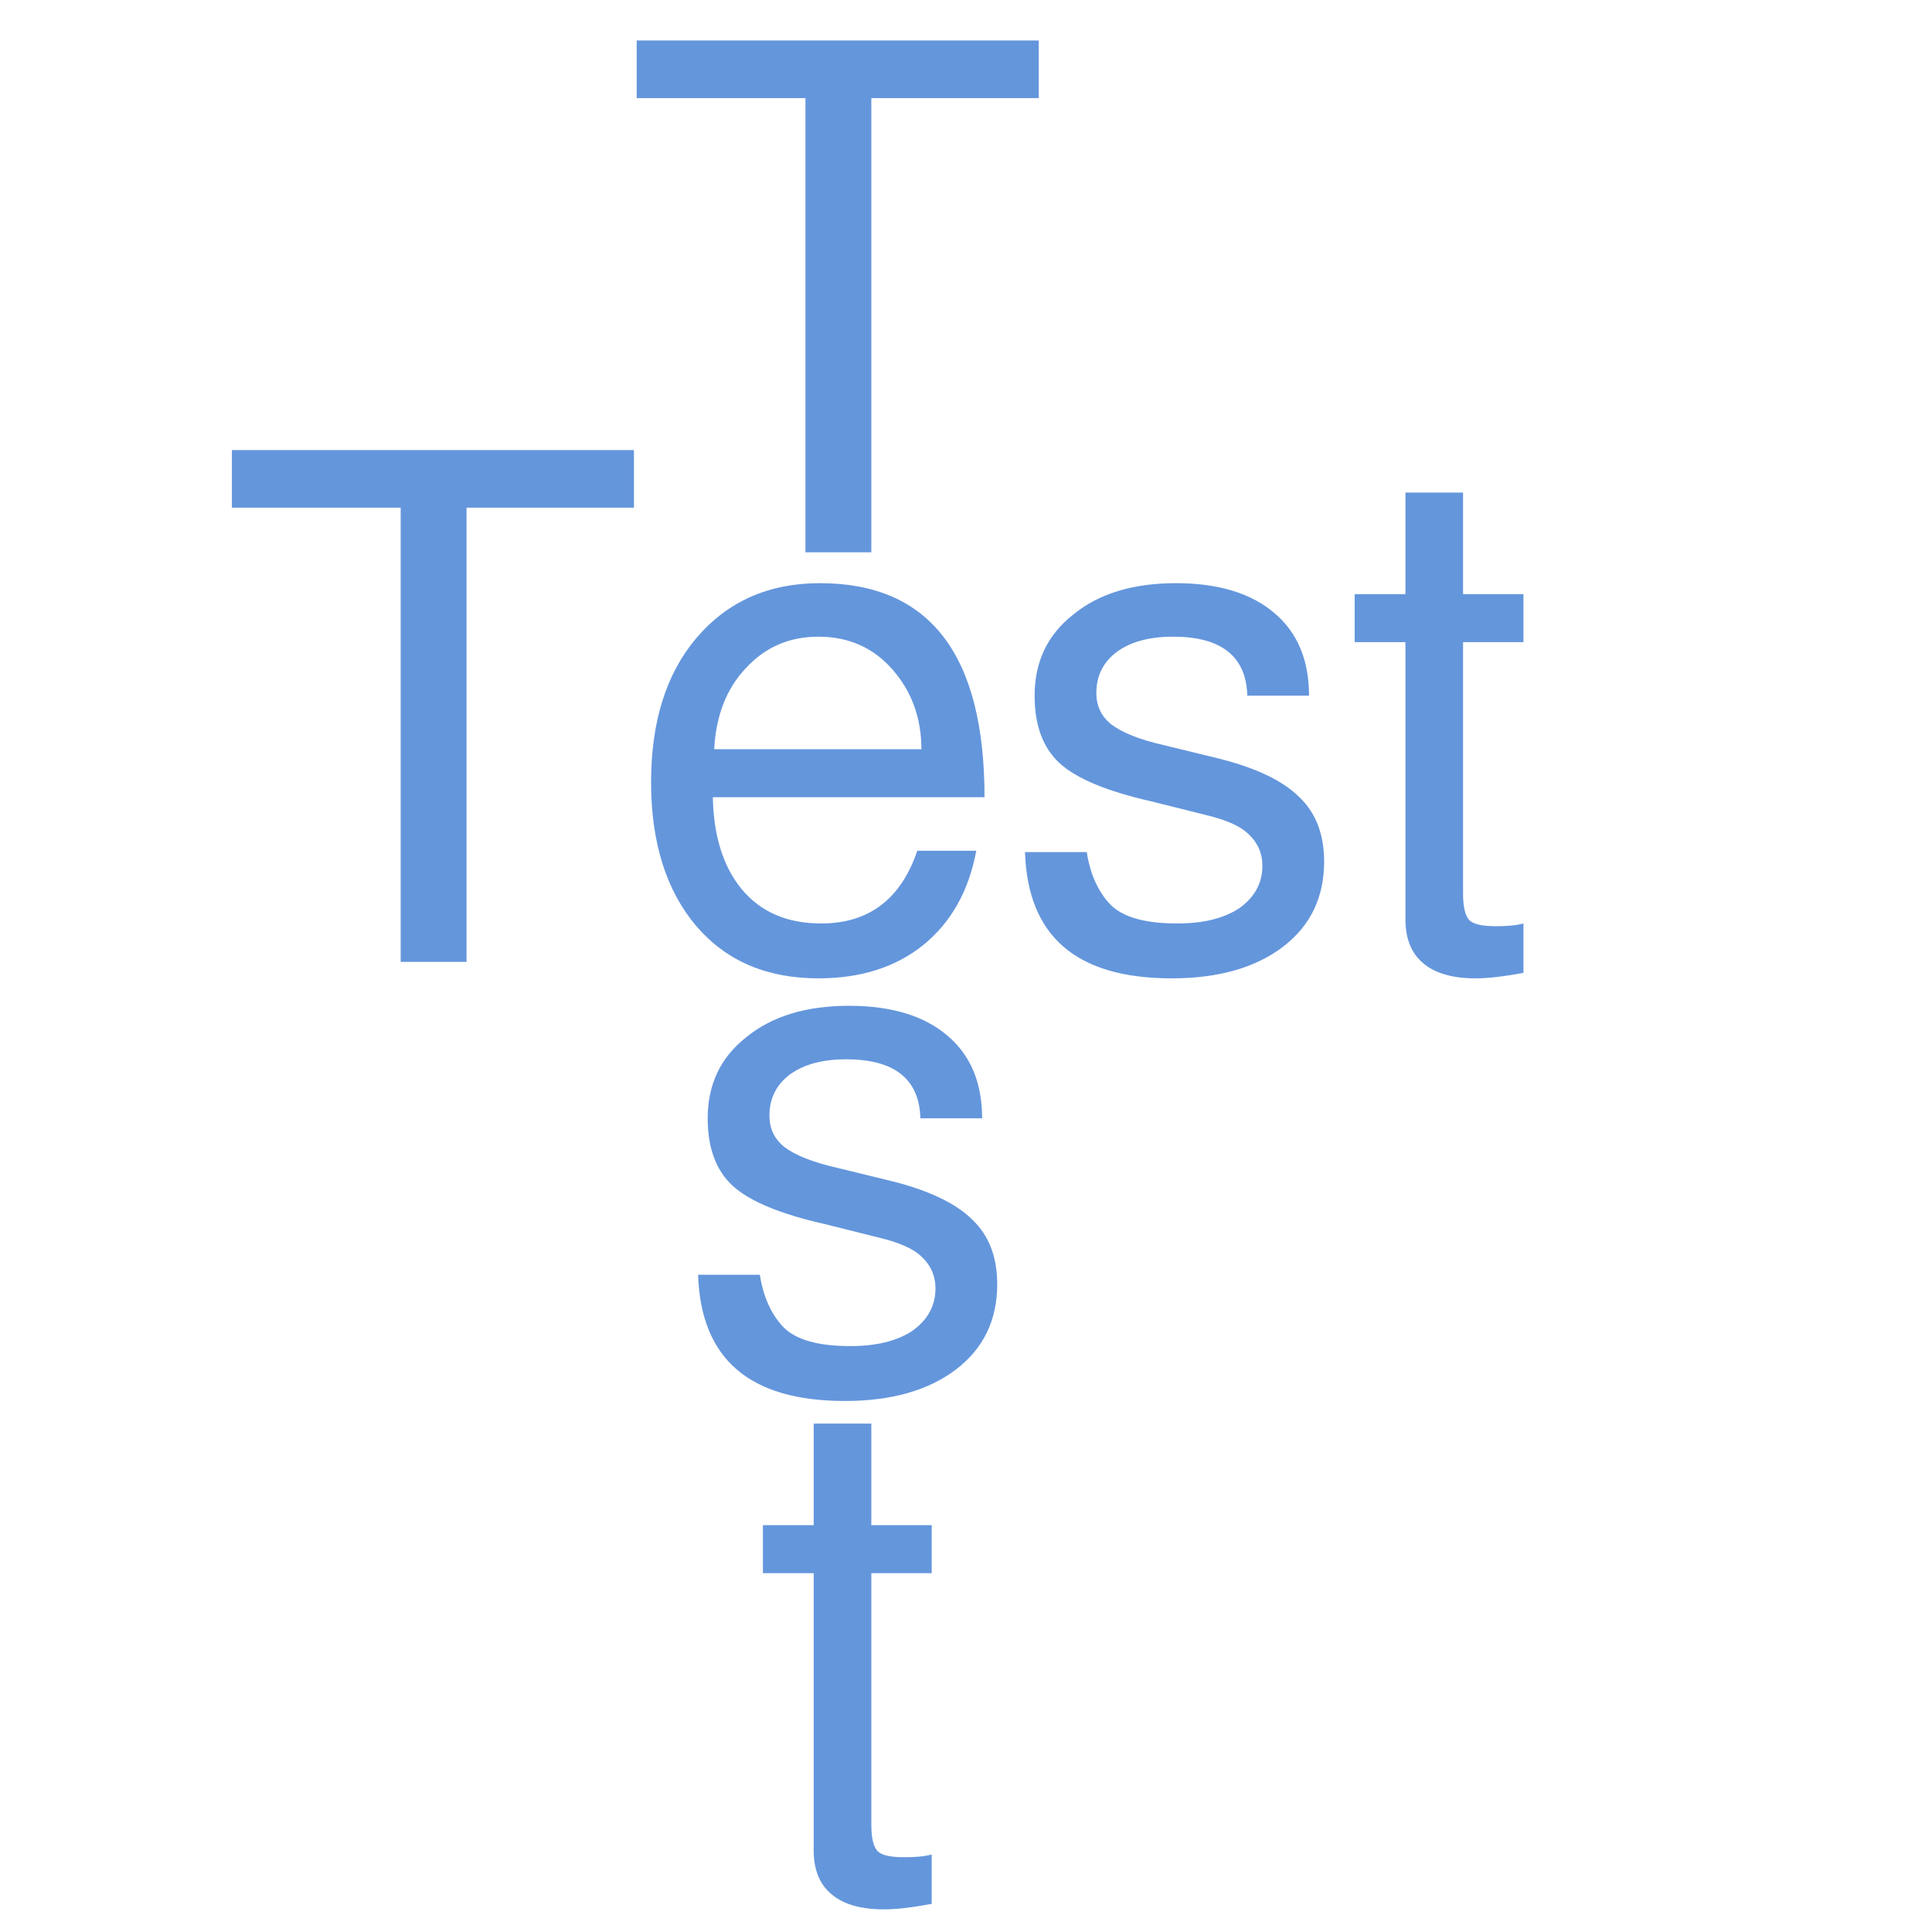
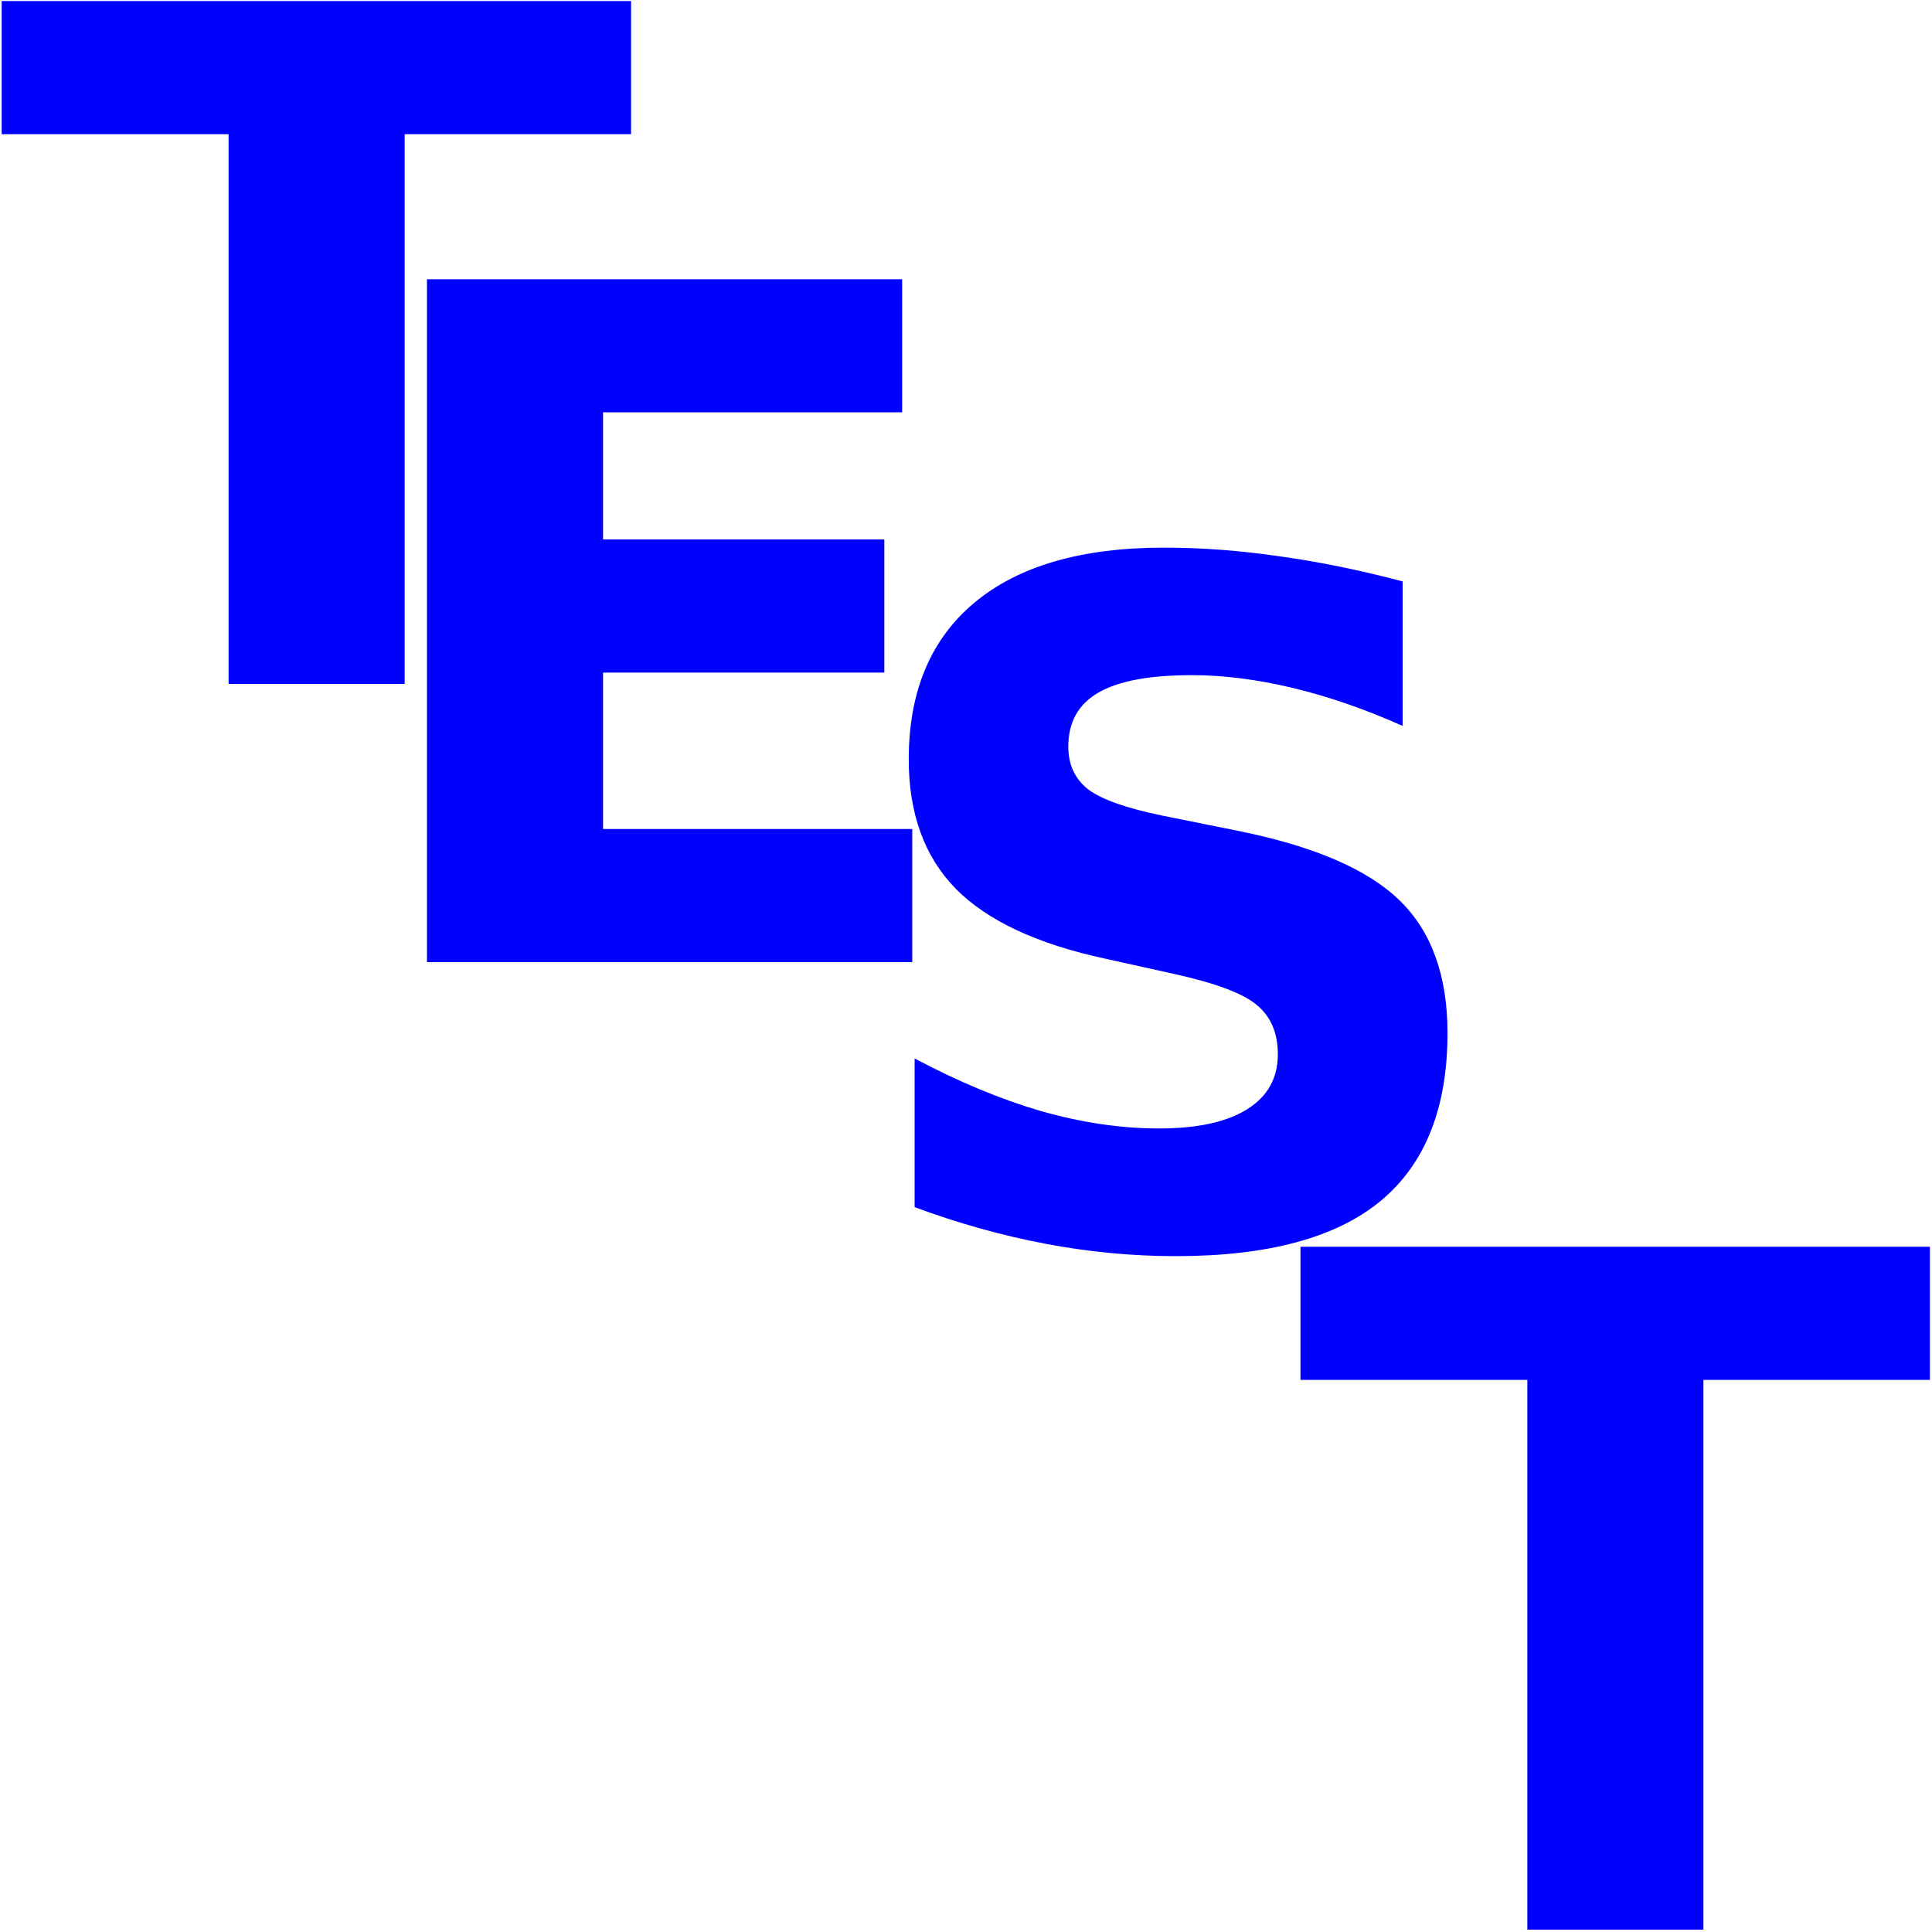
- <svg xmlns="http://www.w3.org/2000/svg" viewBox="0 0 22 22" width="22" height="22" version="1.1" id="svg18">
-   <text style="font-style:normal;font-variant:normal;font-weight:normal;font-stretch:normal;font-size:8.533px;line-height:0%;font-family:FreeSans;-inkscape-font-specification:'FreeSans, Normal';font-variant-ligatures:normal;font-variant-caps:normal;font-variant-numeric:normal;font-feature-settings:normal;text-align:start;letter-spacing:0px;word-spacing:0px;writing-mode:lr-tb;text-anchor:start;fill:#6496dc;fill-opacity:1;stroke:none;stroke-width:0.616" x="2.408" y="10.951" id="text8">
-     <tspan y="10.951" x="2.408" id="tspan6" style="font-style:normal;font-variant:normal;font-weight:normal;font-stretch:normal;font-size:8px;font-family:FreeSans;-inkscape-font-specification:'FreeSans, Normal';font-variant-ligatures:normal;font-variant-caps:normal;font-variant-numeric:normal;font-feature-settings:normal;text-align:start;writing-mode:lr-tb;text-anchor:start;stroke-width:0.616">Test</tspan>
-   </text>
-   <text style="font-style:normal;font-variant:normal;font-weight:normal;font-stretch:normal;font-size:8.533px;line-height:0%;font-family:FreeSans;-inkscape-font-specification:'FreeSans, Normal';font-variant-ligatures:normal;font-variant-caps:normal;font-variant-numeric:normal;font-feature-settings:normal;text-align:start;letter-spacing:0px;word-spacing:0px;writing-mode:lr-tb;text-anchor:start;fill:#6496dc;fill-opacity:1;stroke:none;stroke-width:0.616" x="7.014" y="6.292" id="text8-6">
-     <tspan y="6.292" x="7.014" id="tspan6-8" style="font-style:normal;font-variant:normal;font-weight:normal;font-stretch:normal;font-size:8px;font-family:FreeSans;-inkscape-font-specification:'FreeSans, Normal';font-variant-ligatures:normal;font-variant-caps:normal;font-variant-numeric:normal;font-feature-settings:normal;text-align:start;writing-mode:lr-tb;text-anchor:start;stroke-width:0.616">T</tspan>
-   </text>
-   <text style="font-style:normal;font-variant:normal;font-weight:normal;font-stretch:normal;font-size:8.533px;line-height:0%;font-family:FreeSans;-inkscape-font-specification:'FreeSans, Normal';font-variant-ligatures:normal;font-variant-caps:normal;font-variant-numeric:normal;font-feature-settings:normal;text-align:start;letter-spacing:0px;word-spacing:0px;writing-mode:lr-tb;text-anchor:start;fill:#6496dc;fill-opacity:1;stroke:none;stroke-width:0.616" x="8.53" y="21.552" id="text8-6-9">
-     <tspan y="21.552" x="8.53" id="tspan6-8-4" style="font-style:normal;font-variant:normal;font-weight:normal;font-stretch:normal;font-size:8px;font-family:FreeSans;-inkscape-font-specification:'FreeSans, Normal';font-variant-ligatures:normal;font-variant-caps:normal;font-variant-numeric:normal;font-feature-settings:normal;text-align:start;writing-mode:lr-tb;text-anchor:start;stroke-width:0.616">t</tspan>
-   </text>
-   <text style="font-style:normal;font-variant:normal;font-weight:normal;font-stretch:normal;font-size:8.533px;line-height:0%;font-family:FreeSans;-inkscape-font-specification:'FreeSans, Normal';font-variant-ligatures:normal;font-variant-caps:normal;font-variant-numeric:normal;font-feature-settings:normal;text-align:start;letter-spacing:0px;word-spacing:0px;writing-mode:lr-tb;text-anchor:start;fill:#6496dc;fill-opacity:1;stroke:none;stroke-width:0.616" x="7.685" y="15.764" id="text8-6-9-9">
-     <tspan y="15.764" x="7.685" id="tspan6-8-4-0" style="font-style:normal;font-variant:normal;font-weight:normal;font-stretch:normal;font-size:8px;font-family:FreeSans;-inkscape-font-specification:'FreeSans, Normal';font-variant-ligatures:normal;font-variant-caps:normal;font-variant-numeric:normal;font-feature-settings:normal;text-align:start;writing-mode:lr-tb;text-anchor:start;stroke-width:0.616">s</tspan>
-   </text>
+ <svg xmlns="http://www.w3.org/2000/svg" viewBox="0 0 22 22" width="22" height="22" version="1.1" id="svg26">
+   <defs id="defs30" />
+   <g aria-label="T" style="font-style:normal;font-weight:normal;font-size:40px;line-height:1.25;font-family:sans-serif;letter-spacing:0px;word-spacing:0px;fill:#000000;fill-opacity:1;stroke:none" id="text837">
+     <path d="M 0.019,0.012 H 7.186 V 1.528 H 4.608 V 7.788 H 2.603 V 1.528 H 0.019 Z" style="font-style:normal;font-variant:normal;font-weight:bold;font-stretch:normal;font-size:10.667px;font-family:sans-serif;-inkscape-font-specification:'sans-serif, Bold';font-variant-ligatures:normal;font-variant-caps:normal;font-variant-numeric:normal;font-feature-settings:normal;text-align:start;writing-mode:lr-tb;text-anchor:start;fill:#0000ff;fill-opacity:1" id="path910" />
+   </g>
+   <g aria-label="T" style="font-style:normal;font-weight:normal;font-size:40px;line-height:1.25;font-family:sans-serif;letter-spacing:0px;word-spacing:0px;fill:#000000;fill-opacity:1;stroke:none" id="text837-8">
+     <path d="m 14.809,14.197 h 7.167 v 1.516 H 19.397 v 6.26 h -2.005 v -6.26 h -2.583 z" style="font-style:normal;font-variant:normal;font-weight:bold;font-stretch:normal;font-size:10.667px;font-family:sans-serif;-inkscape-font-specification:'sans-serif, Bold';font-variant-ligatures:normal;font-variant-caps:normal;font-variant-numeric:normal;font-feature-settings:normal;text-align:start;writing-mode:lr-tb;text-anchor:start;fill:#0000ff;fill-opacity:1" id="path907" />
+   </g>
+   <g aria-label="E" style="font-style:normal;font-weight:normal;font-size:40px;line-height:1.25;font-family:sans-serif;letter-spacing:0px;word-spacing:0px;fill:#000000;fill-opacity:1;stroke:none" id="text837-8-9">
+     <path d="M 4.862,3.18 H 10.273 V 4.695 H 6.867 V 6.143 H 10.07 V 7.659 H 6.867 v 1.781 H 10.388 V 10.956 H 4.862 Z" style="font-style:normal;font-variant:normal;font-weight:bold;font-stretch:normal;font-size:10.667px;font-family:sans-serif;-inkscape-font-specification:'sans-serif, Bold';font-variant-ligatures:normal;font-variant-caps:normal;font-variant-numeric:normal;font-feature-settings:normal;text-align:start;writing-mode:lr-tb;text-anchor:start;fill:#0000ff;fill-opacity:1" id="path904" />
+   </g>
+   <g aria-label="S" style="font-style:normal;font-weight:normal;font-size:40px;line-height:1.25;font-family:sans-serif;letter-spacing:0px;word-spacing:0px;fill:#000000;fill-opacity:1;stroke:none" id="text837-8-5">
+     <path d="m 15.972,6.62 v 1.646 q -0.641,-0.286 -1.25,-0.432 -0.609,-0.146 -1.151,-0.146 -0.719,0 -1.062,0.198 -0.344,0.198 -0.344,0.615 0,0.312 0.229,0.49 0.234,0.172 0.844,0.297 l 0.854,0.172 q 1.297,0.26 1.844,0.792 0.547,0.531 0.547,1.51 0,1.286 -0.766,1.917 -0.76,0.625 -2.328,0.625 -0.74,0 -1.484,-0.141 -0.745,-0.141 -1.49,-0.417 V 12.053 q 0.745,0.396 1.438,0.599 0.698,0.198 1.344,0.198 0.656,0 1.005,-0.219 0.349,-0.219 0.349,-0.625 0,-0.365 -0.24,-0.562 -0.234,-0.198 -0.943,-0.354 l -0.776,-0.172 q -1.167,-0.25 -1.708,-0.797 -0.536,-0.547 -0.536,-1.474 0,-1.161 0.75,-1.786 0.75,-0.625 2.156,-0.625 0.641,0 1.318,0.099 0.677,0.094 1.401,0.286 z" style="font-style:normal;font-variant:normal;font-weight:bold;font-stretch:normal;font-size:10.667px;font-family:sans-serif;-inkscape-font-specification:'sans-serif, Bold';font-variant-ligatures:normal;font-variant-caps:normal;font-variant-numeric:normal;font-feature-settings:normal;text-align:start;writing-mode:lr-tb;text-anchor:start;fill:#0000ff;fill-opacity:1" id="path901" />
+   </g>
</svg>
